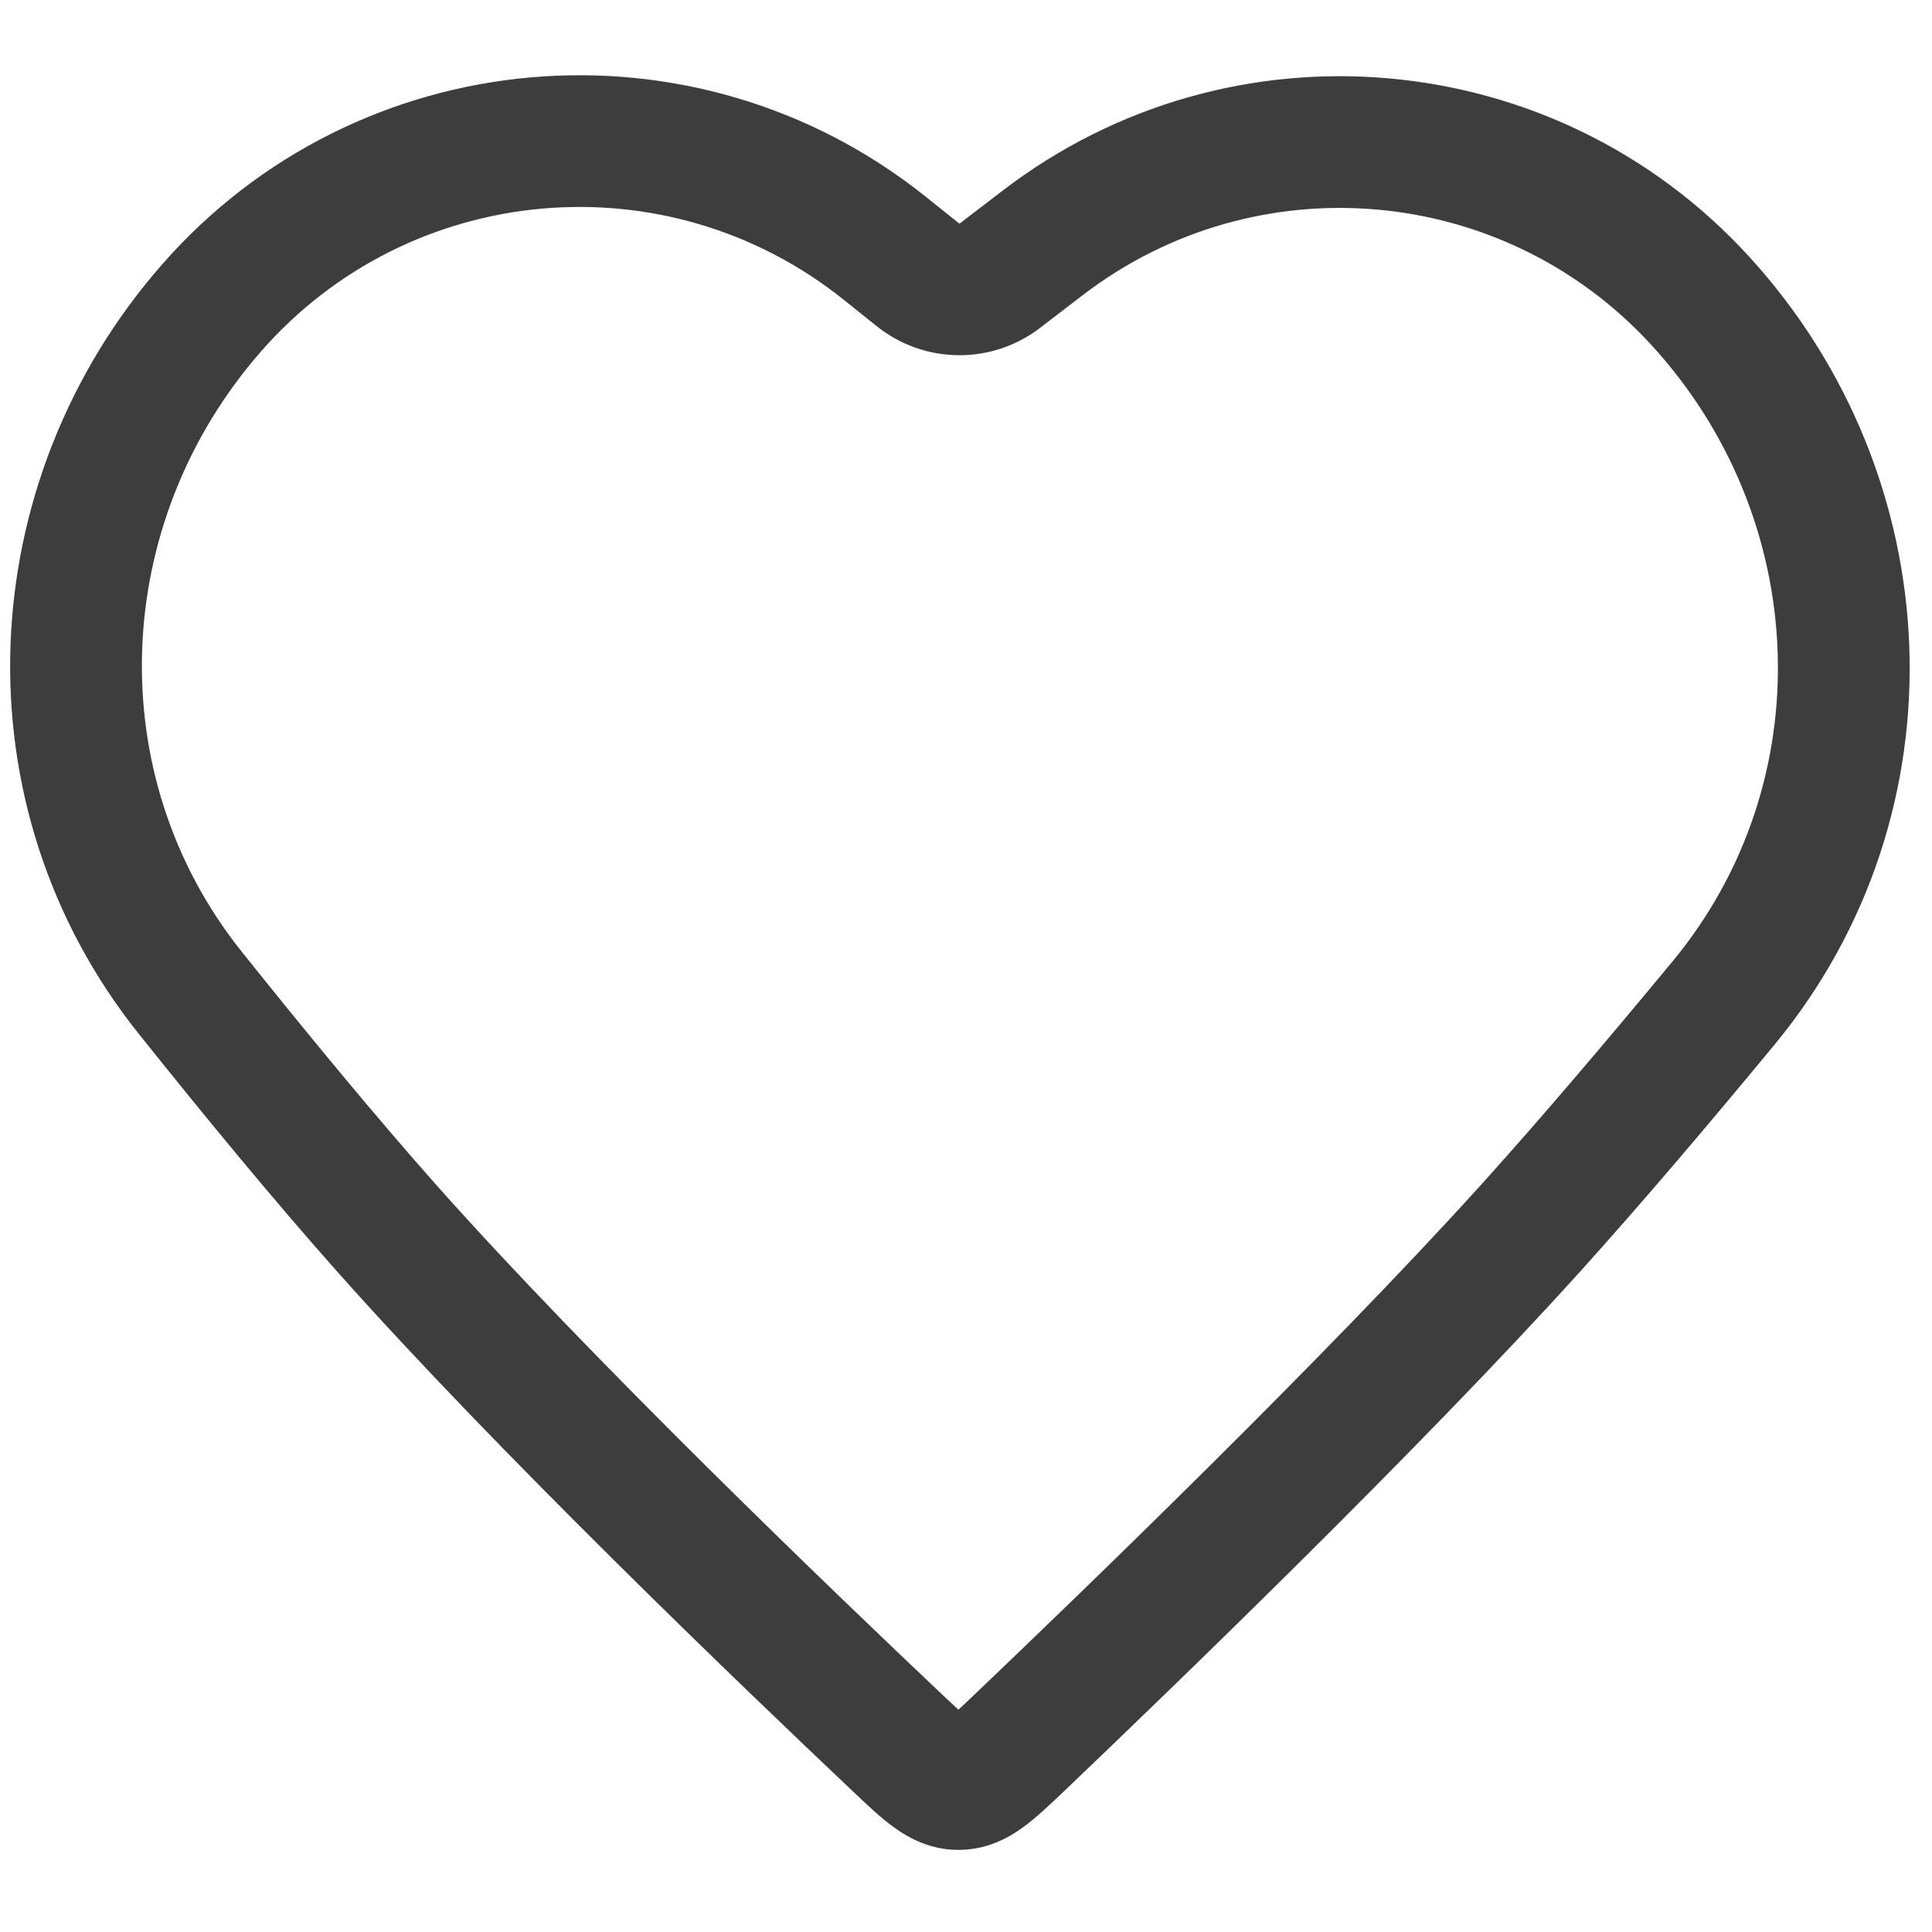
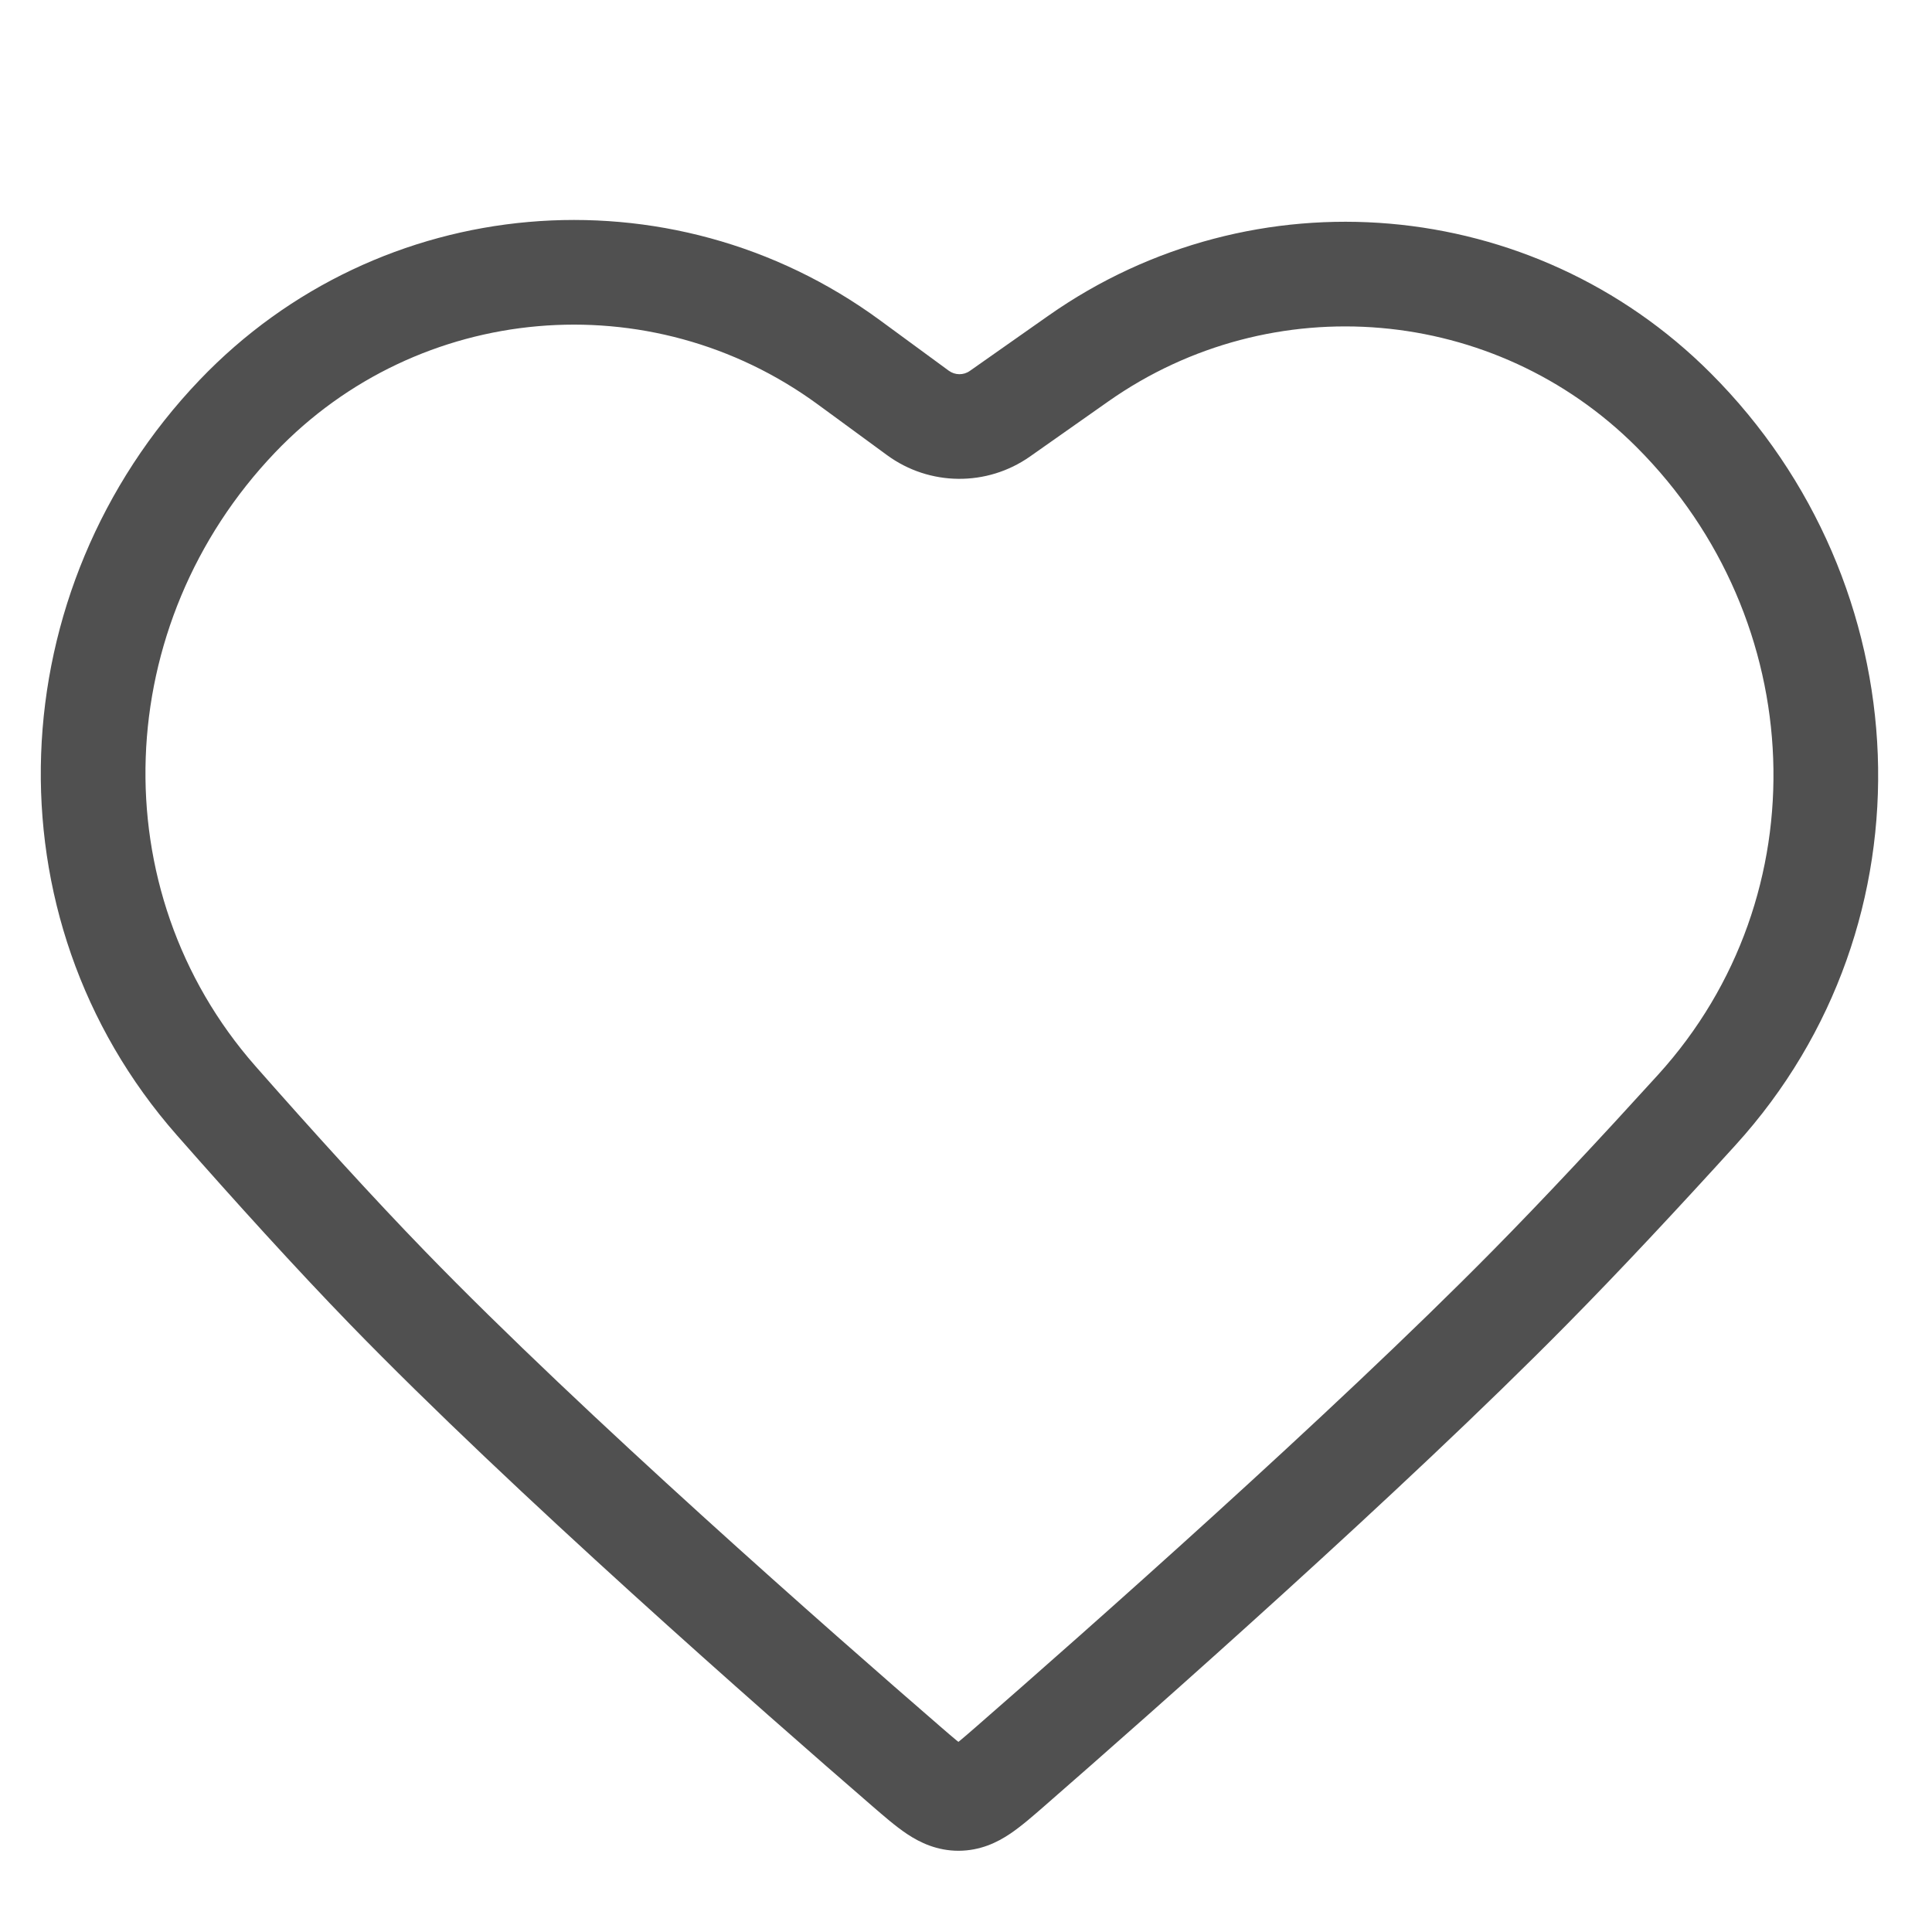
- <svg xmlns="http://www.w3.org/2000/svg" width="22" height="22" viewBox="0 0 22 22" fill="none">
-   <path d="M17.416 14L16.86 13.497L17.416 14ZM4.416 14L3.856 14.498L4.416 14ZM10.452 3.129L10.92 2.543L10.452 3.129ZM11.388 3.138L11.844 3.733L11.388 3.138ZM10.075 2.827L10.543 2.241L10.075 2.827ZM11.593 19.859L12.111 20.402L11.593 19.859ZM10.915 20.315L10.914 19.565L10.915 20.315ZM9.606 3.412L9.983 3.714L10.92 2.543L10.543 2.241L9.606 3.412ZM11.844 3.733L12.329 3.361L11.417 2.171L10.931 2.543L11.844 3.733ZM19.05 10.942C18.305 11.843 17.537 12.748 16.86 13.497L17.972 14.503C18.671 13.73 19.455 12.806 20.206 11.897L19.05 10.942ZM16.86 13.497C15.075 15.47 12.341 18.11 11.076 19.316L12.111 20.402C13.373 19.198 16.145 16.523 17.972 14.503L16.86 13.497ZM10.751 19.317C9.481 18.116 6.741 15.486 4.976 13.502L3.856 14.498C5.669 16.538 8.453 19.208 9.721 20.407L10.751 19.317ZM4.976 13.502C4.286 12.725 3.502 11.775 2.751 10.835L1.579 11.771C2.337 12.72 3.139 13.693 3.856 14.498L4.976 13.502ZM18.805 3.929C20.619 5.908 20.741 8.895 19.05 10.942L20.206 11.897C22.393 9.25 22.211 5.424 19.911 2.915L18.805 3.929ZM12.329 3.361C14.309 1.843 17.12 2.09 18.805 3.929L19.911 2.915C17.701 0.503 14.013 0.18 11.417 2.171L12.329 3.361ZM9.983 3.714C10.525 4.148 11.293 4.156 11.844 3.733L10.931 2.543C10.928 2.546 10.924 2.546 10.92 2.543L9.983 3.714ZM2.973 4.001C4.67 2.062 7.593 1.802 9.606 3.412L10.543 2.241C7.904 0.13 4.07 0.47 1.844 3.013L2.973 4.001ZM1.844 3.013C-0.325 5.491 -0.497 9.173 1.579 11.771L2.751 10.835C1.148 8.829 1.261 5.957 2.973 4.001L1.844 3.013ZM11.076 19.316C10.994 19.393 10.932 19.453 10.877 19.502C10.823 19.552 10.789 19.579 10.769 19.594C10.749 19.608 10.756 19.6 10.784 19.589C10.817 19.576 10.863 19.565 10.914 19.565L10.917 21.065C11.234 21.064 11.476 20.934 11.65 20.807C11.805 20.695 11.966 20.539 12.111 20.402L11.076 19.316ZM9.721 20.407C9.866 20.544 10.027 20.699 10.182 20.81C10.357 20.936 10.6 21.066 10.917 21.065L10.914 19.565C10.964 19.565 11.01 19.575 11.044 19.588C11.072 19.6 11.079 19.608 11.059 19.593C11.038 19.578 11.005 19.551 10.95 19.502C10.896 19.453 10.833 19.394 10.751 19.317L9.721 20.407Z" fill="#0D0D0D" fill-opacity="0.8" />
+ <svg xmlns="http://www.w3.org/2000/svg" width="24" height="24" viewBox="0 0 24 24" fill="none">
+   <path d="M18.999 16L18.536 15.543L18.999 16ZM4.817 16L4.35 16.453L4.817 16ZM11.402 5.129L11.018 5.653L11.402 5.129ZM2.686 13.674L2.198 14.103L2.686 13.674ZM11.261 21.944L11.687 21.453L11.261 21.944ZM11.907 22.341L11.906 21.691L11.907 22.341ZM10.162 5.026L11.018 5.653L11.786 4.605L10.931 3.978L10.162 5.026ZM12.795 5.671L13.77 4.985L13.023 3.922L12.047 4.608L12.795 5.671ZM20.598 13.35C19.89 14.129 19.176 14.895 18.536 15.543L19.461 16.456C20.119 15.79 20.846 15.01 21.56 14.224L20.598 13.35ZM18.536 15.543C16.539 17.568 13.457 20.29 12.124 21.452L12.979 22.431C14.309 21.271 17.425 18.52 19.461 16.456L18.536 15.543ZM11.687 21.453C10.349 20.295 7.259 17.584 5.283 15.547L4.35 16.453C6.371 18.535 9.501 21.281 10.836 22.436L11.687 21.453ZM5.283 15.547C4.626 14.87 3.894 14.063 3.174 13.245L2.198 14.103C2.924 14.929 3.673 15.755 4.35 16.453L5.283 15.547ZM20.33 5.554C22.477 7.701 22.619 11.125 20.598 13.35L21.56 14.224C24.069 11.463 23.865 7.25 21.249 4.634L20.33 5.554ZM13.77 4.985C15.804 3.556 18.572 3.795 20.33 5.554L21.249 4.634C19.045 2.429 15.574 2.129 13.023 3.922L13.77 4.985ZM11.018 5.653C11.545 6.04 12.26 6.047 12.795 5.671L12.047 4.608C11.969 4.663 11.864 4.662 11.786 4.605L11.018 5.653ZM3.418 5.62C5.198 3.756 8.084 3.502 10.162 5.026L10.931 3.978C8.326 2.067 4.708 2.386 2.478 4.722L3.418 5.62ZM2.478 4.722C-0.001 7.318 -0.195 11.383 2.198 14.103L3.174 13.245C1.249 11.056 1.381 7.753 3.418 5.62L2.478 4.722ZM12.124 21.452C12.046 21.52 11.986 21.572 11.933 21.616C11.88 21.66 11.847 21.685 11.824 21.7C11.784 21.727 11.824 21.691 11.906 21.691L11.908 22.991C12.177 22.99 12.387 22.888 12.546 22.781C12.688 22.686 12.839 22.553 12.979 22.431L12.124 21.452ZM10.836 22.436C10.976 22.557 11.127 22.689 11.27 22.784C11.43 22.89 11.64 22.991 11.908 22.991L11.906 21.691C11.987 21.691 12.028 21.727 11.988 21.7C11.965 21.685 11.931 21.66 11.878 21.616C11.825 21.573 11.765 21.52 11.687 21.453L10.836 22.436Z" fill="#505050" />
</svg>
